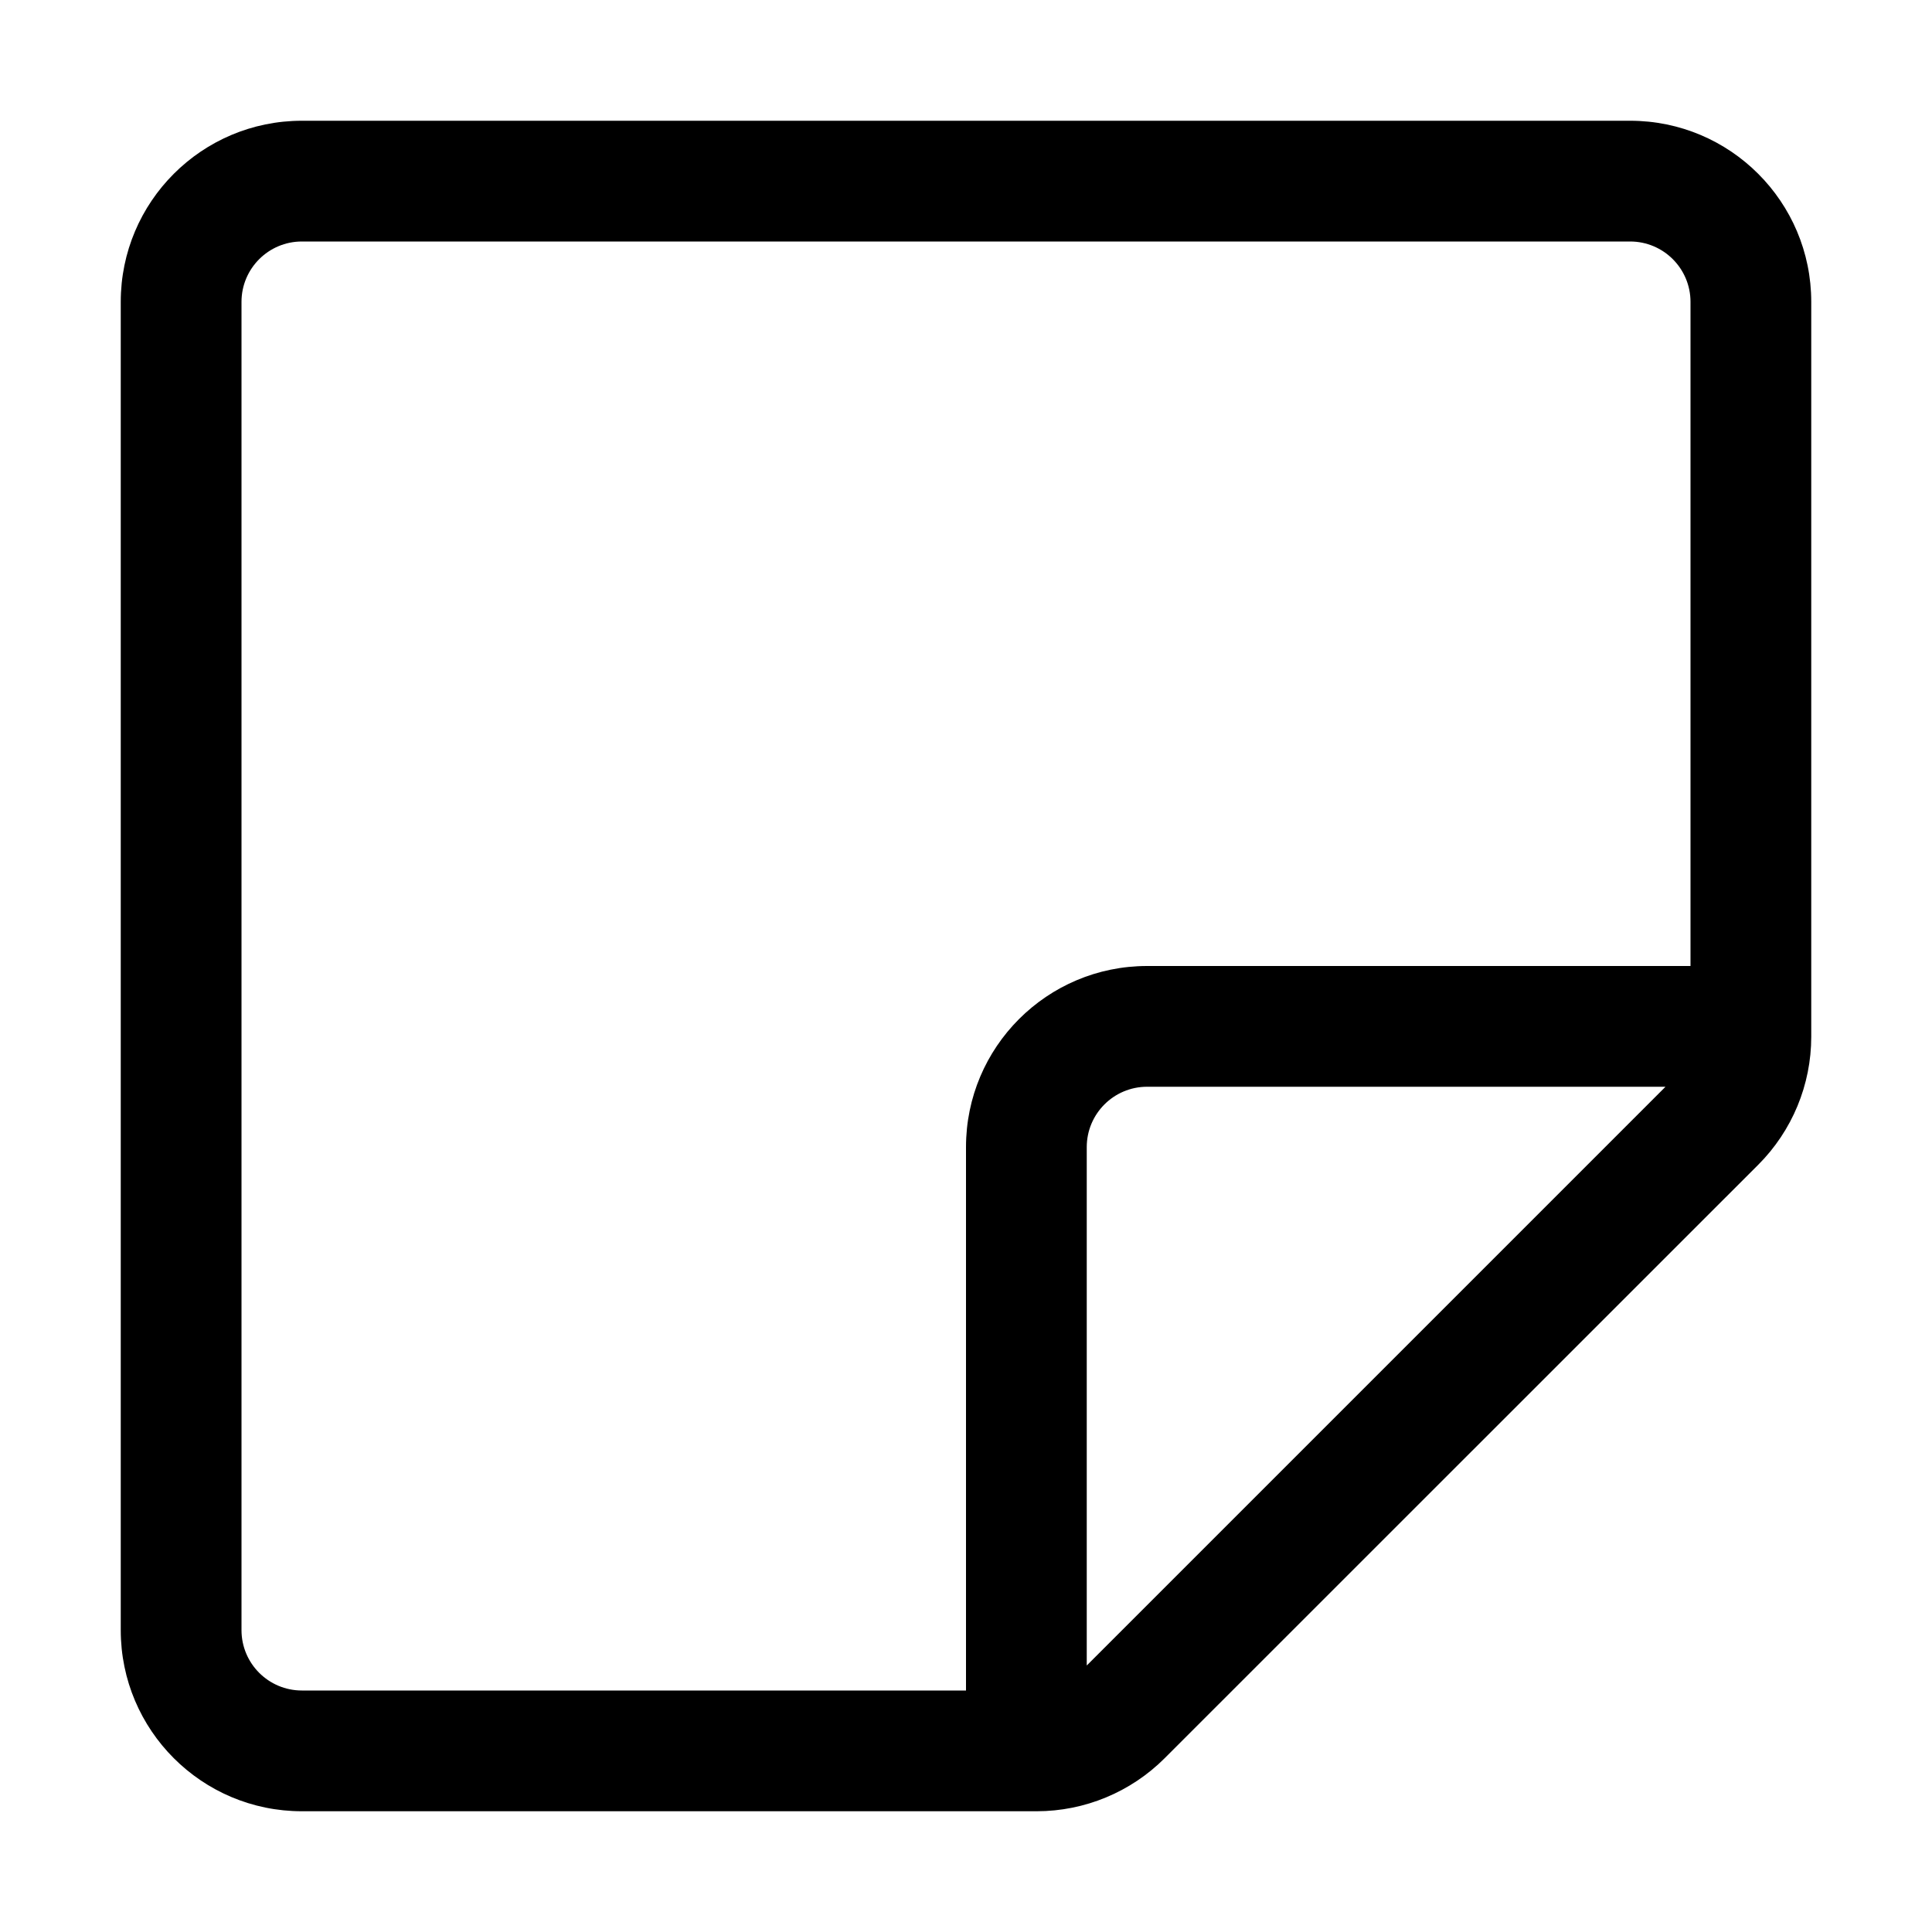
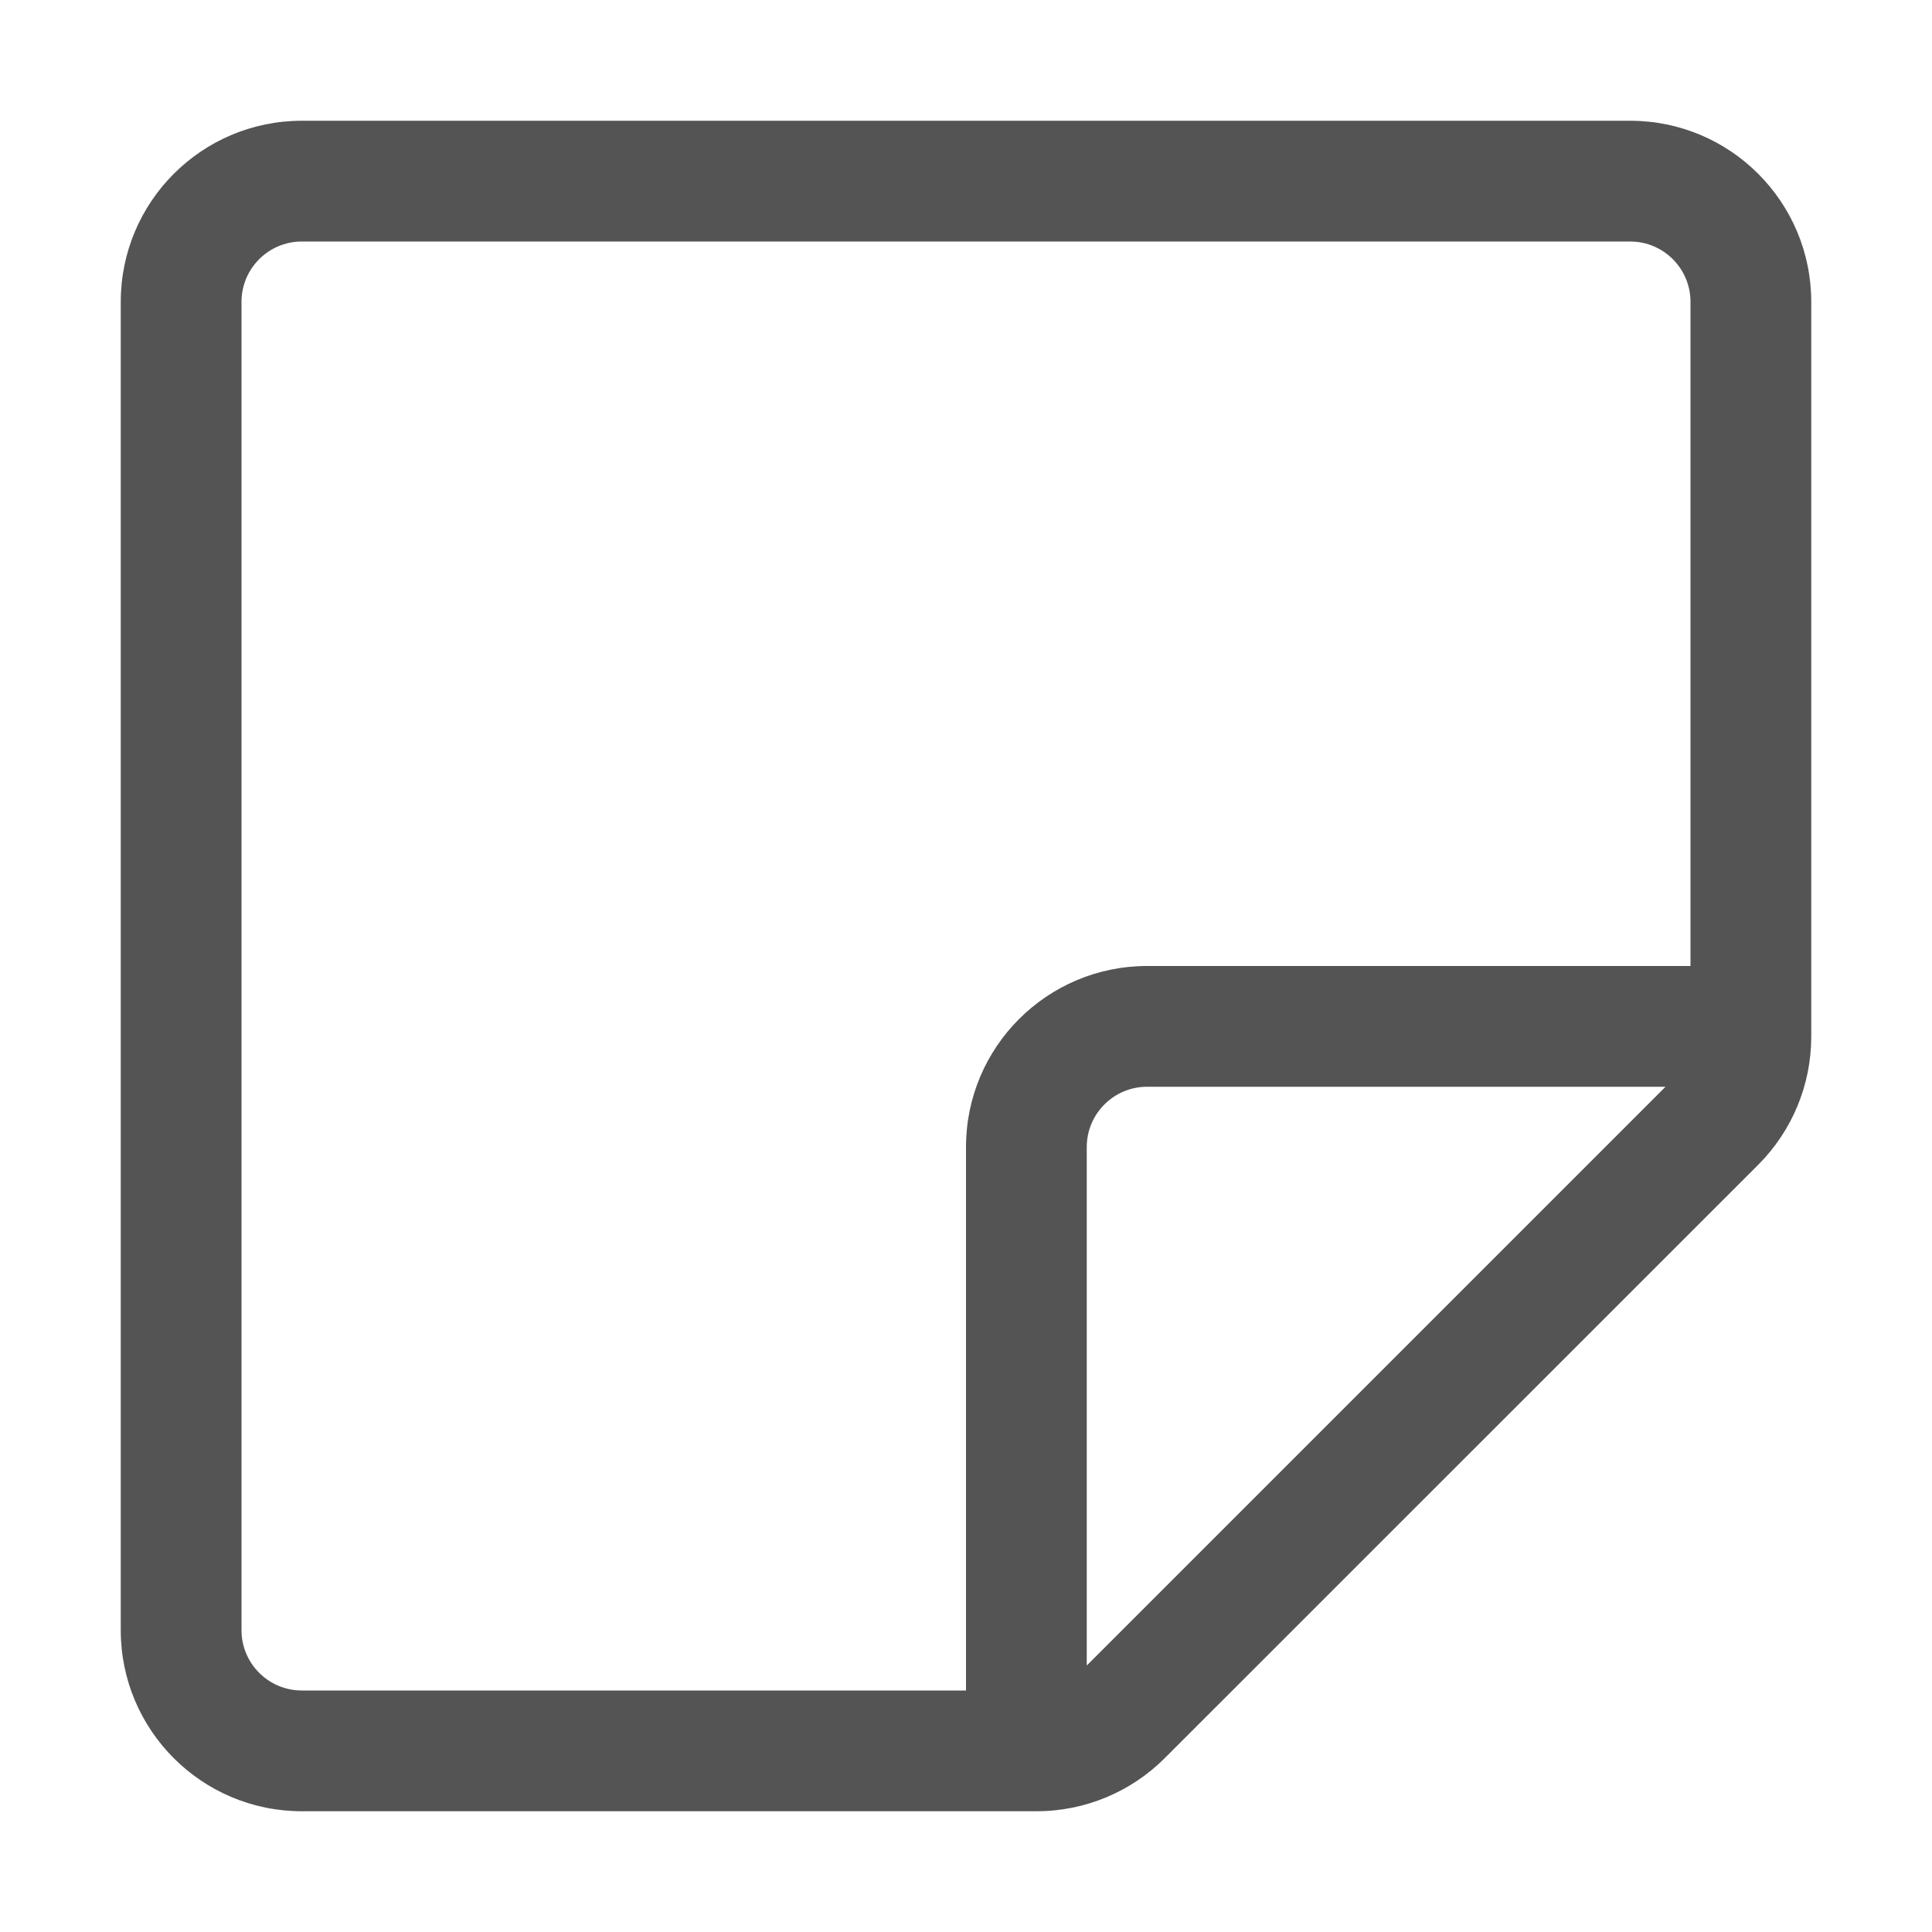
- <svg xmlns="http://www.w3.org/2000/svg" width="16" height="16" fill="currentColor" class="bi bi-sticky">
+ <svg xmlns="http://www.w3.org/2000/svg" width="16" height="16" fill="#545454" class="bi bi-sticky">
  <path d="M2.5 1A1.5 1.5 0 0 0 1 2.5v11A1.5 1.5 0 0 0 2.5 15h6.086a1.5 1.5 0 0 0 1.06-.44l4.915-4.914A1.5 1.5 0 0 0 15 8.586V2.5A1.5 1.5 0 0 0 13.5 1h-11zM2 2.5a.5.5 0 0 1 .5-.5h11a.5.5 0 0 1 .5.5V8H9.5A1.5 1.5 0 0 0 8 9.5V14H2.5a.5.5 0 0 1-.5-.5v-11zm7 11.293V9.5a.5.5 0 0 1 .5-.5h4.293L9 13.793z" />
</svg>
